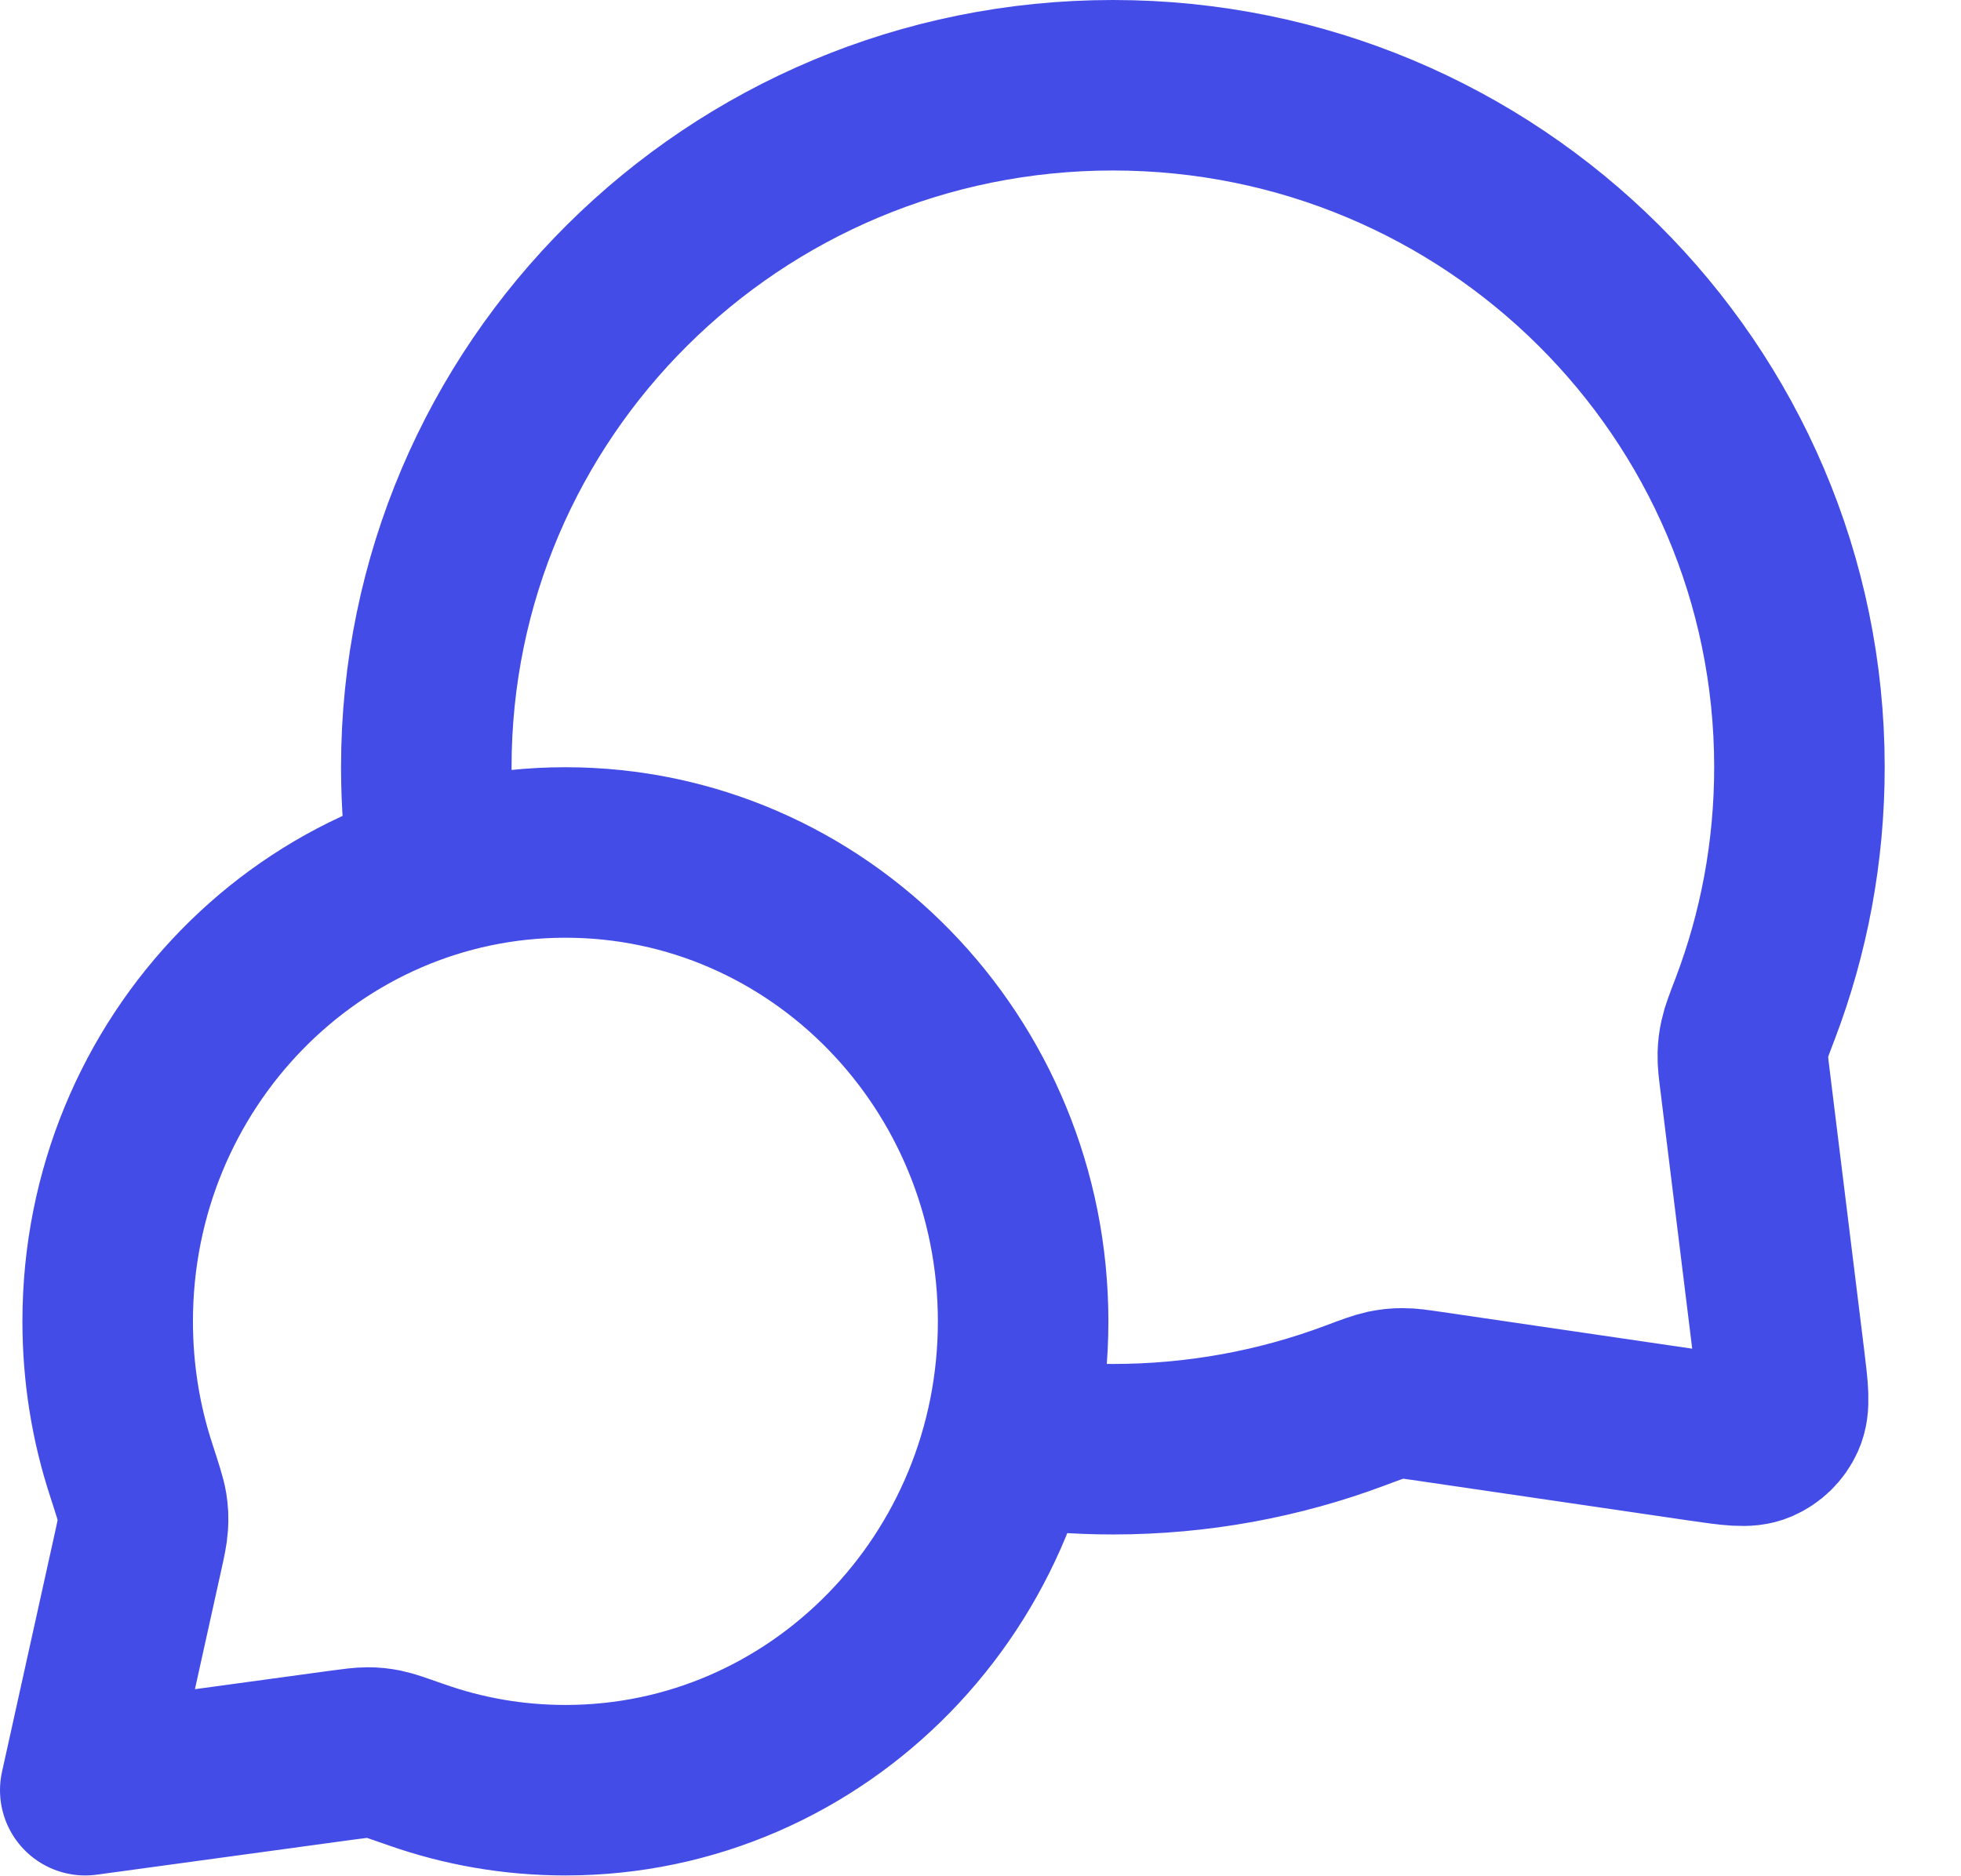
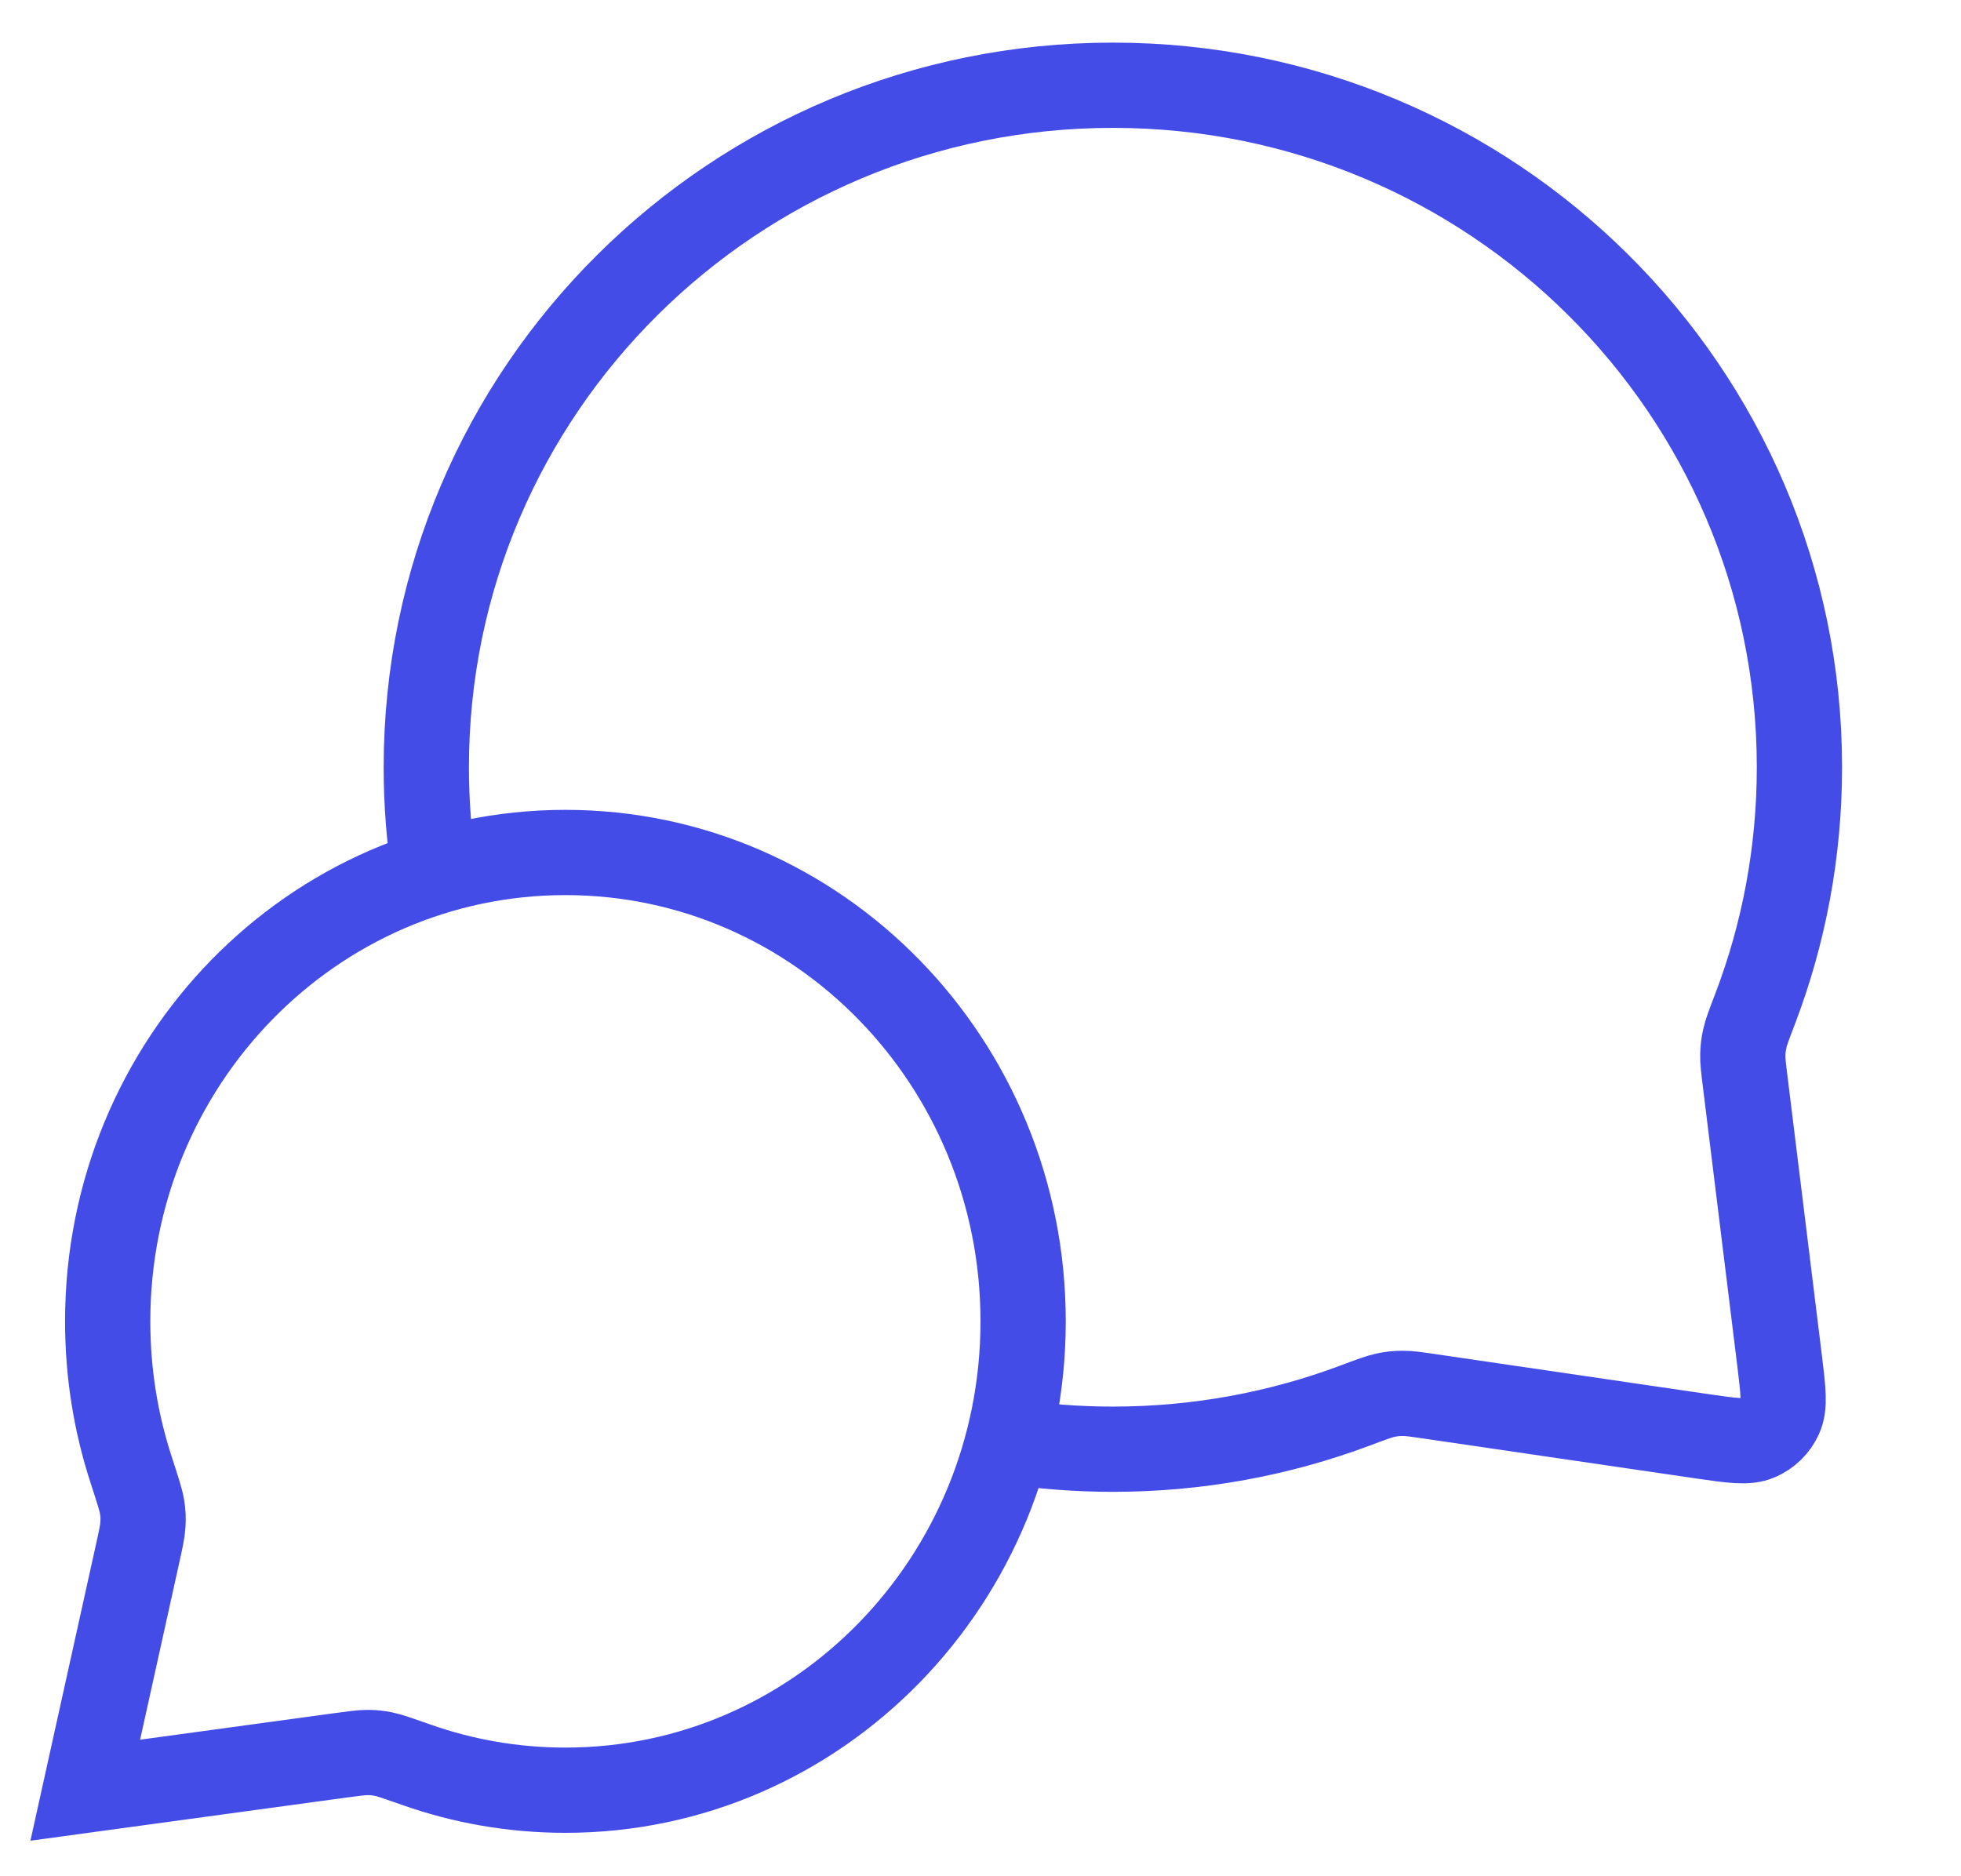
<svg xmlns="http://www.w3.org/2000/svg" width="23" height="22" viewBox="0 0 23 22" fill="none">
-   <path d="M5.094 10.229C5.032 9.828 5 9.418 5 9C5 4.582 8.605 1 13.053 1C17.5 1 21.105 4.582 21.105 9C21.105 9.998 20.921 10.954 20.585 11.835C20.515 12.018 20.48 12.109 20.465 12.18C20.449 12.251 20.443 12.301 20.441 12.373C20.439 12.447 20.449 12.527 20.469 12.688L20.872 15.959C20.915 16.312 20.937 16.489 20.878 16.618C20.827 16.731 20.735 16.82 20.621 16.869C20.491 16.925 20.315 16.899 19.962 16.848L16.776 16.381C16.61 16.357 16.527 16.344 16.451 16.345C16.376 16.345 16.325 16.351 16.251 16.366C16.177 16.382 16.082 16.417 15.893 16.488C15.01 16.819 14.052 17 13.053 17C12.634 17 12.224 16.968 11.823 16.907M6.632 21C9.596 21 12 18.538 12 15.5C12 12.462 9.596 10 6.632 10C3.667 10 1.263 12.462 1.263 15.5C1.263 16.111 1.36 16.698 1.54 17.247C1.615 17.479 1.653 17.595 1.666 17.674C1.679 17.757 1.681 17.803 1.676 17.887C1.671 17.967 1.651 18.057 1.611 18.238L1 21L3.995 20.591C4.158 20.569 4.24 20.558 4.311 20.558C4.387 20.558 4.426 20.563 4.5 20.577C4.57 20.591 4.674 20.628 4.882 20.701C5.431 20.895 6.019 21 6.632 21Z" stroke="#444CE7" stroke-width="2" stroke-linecap="round" stroke-linejoin="round" />
+   <path d="M5.094 10.229C5.032 9.828 5 9.418 5 9C5 4.582 8.605 1 13.053 1C17.5 1 21.105 4.582 21.105 9C21.105 9.998 20.921 10.954 20.585 11.835C20.515 12.018 20.48 12.109 20.465 12.18C20.449 12.251 20.443 12.301 20.441 12.373C20.439 12.447 20.449 12.527 20.469 12.688L20.872 15.959C20.915 16.312 20.937 16.489 20.878 16.618C20.827 16.731 20.735 16.82 20.621 16.869C20.491 16.925 20.315 16.899 19.962 16.848L16.776 16.381C16.61 16.357 16.527 16.344 16.451 16.345C16.376 16.345 16.325 16.351 16.251 16.366C16.177 16.382 16.082 16.417 15.893 16.488C15.01 16.819 14.052 17 13.053 17C12.634 17 12.224 16.968 11.823 16.907M6.632 21C9.596 21 12 18.538 12 15.5C12 12.462 9.596 10 6.632 10C3.667 10 1.263 12.462 1.263 15.5C1.263 16.111 1.36 16.698 1.54 17.247C1.615 17.479 1.653 17.595 1.666 17.674C1.679 17.757 1.681 17.803 1.676 17.887C1.671 17.967 1.651 18.057 1.611 18.238L1 21L3.995 20.591C4.158 20.569 4.24 20.558 4.311 20.558C4.387 20.558 4.426 20.563 4.5 20.577C4.57 20.591 4.674 20.628 4.882 20.701C5.431 20.895 6.019 21 6.632 21Z" stroke="#444CE7" strokeWidth="2" strokeLinecap="round" strokeLinejoin="round" />
</svg>
